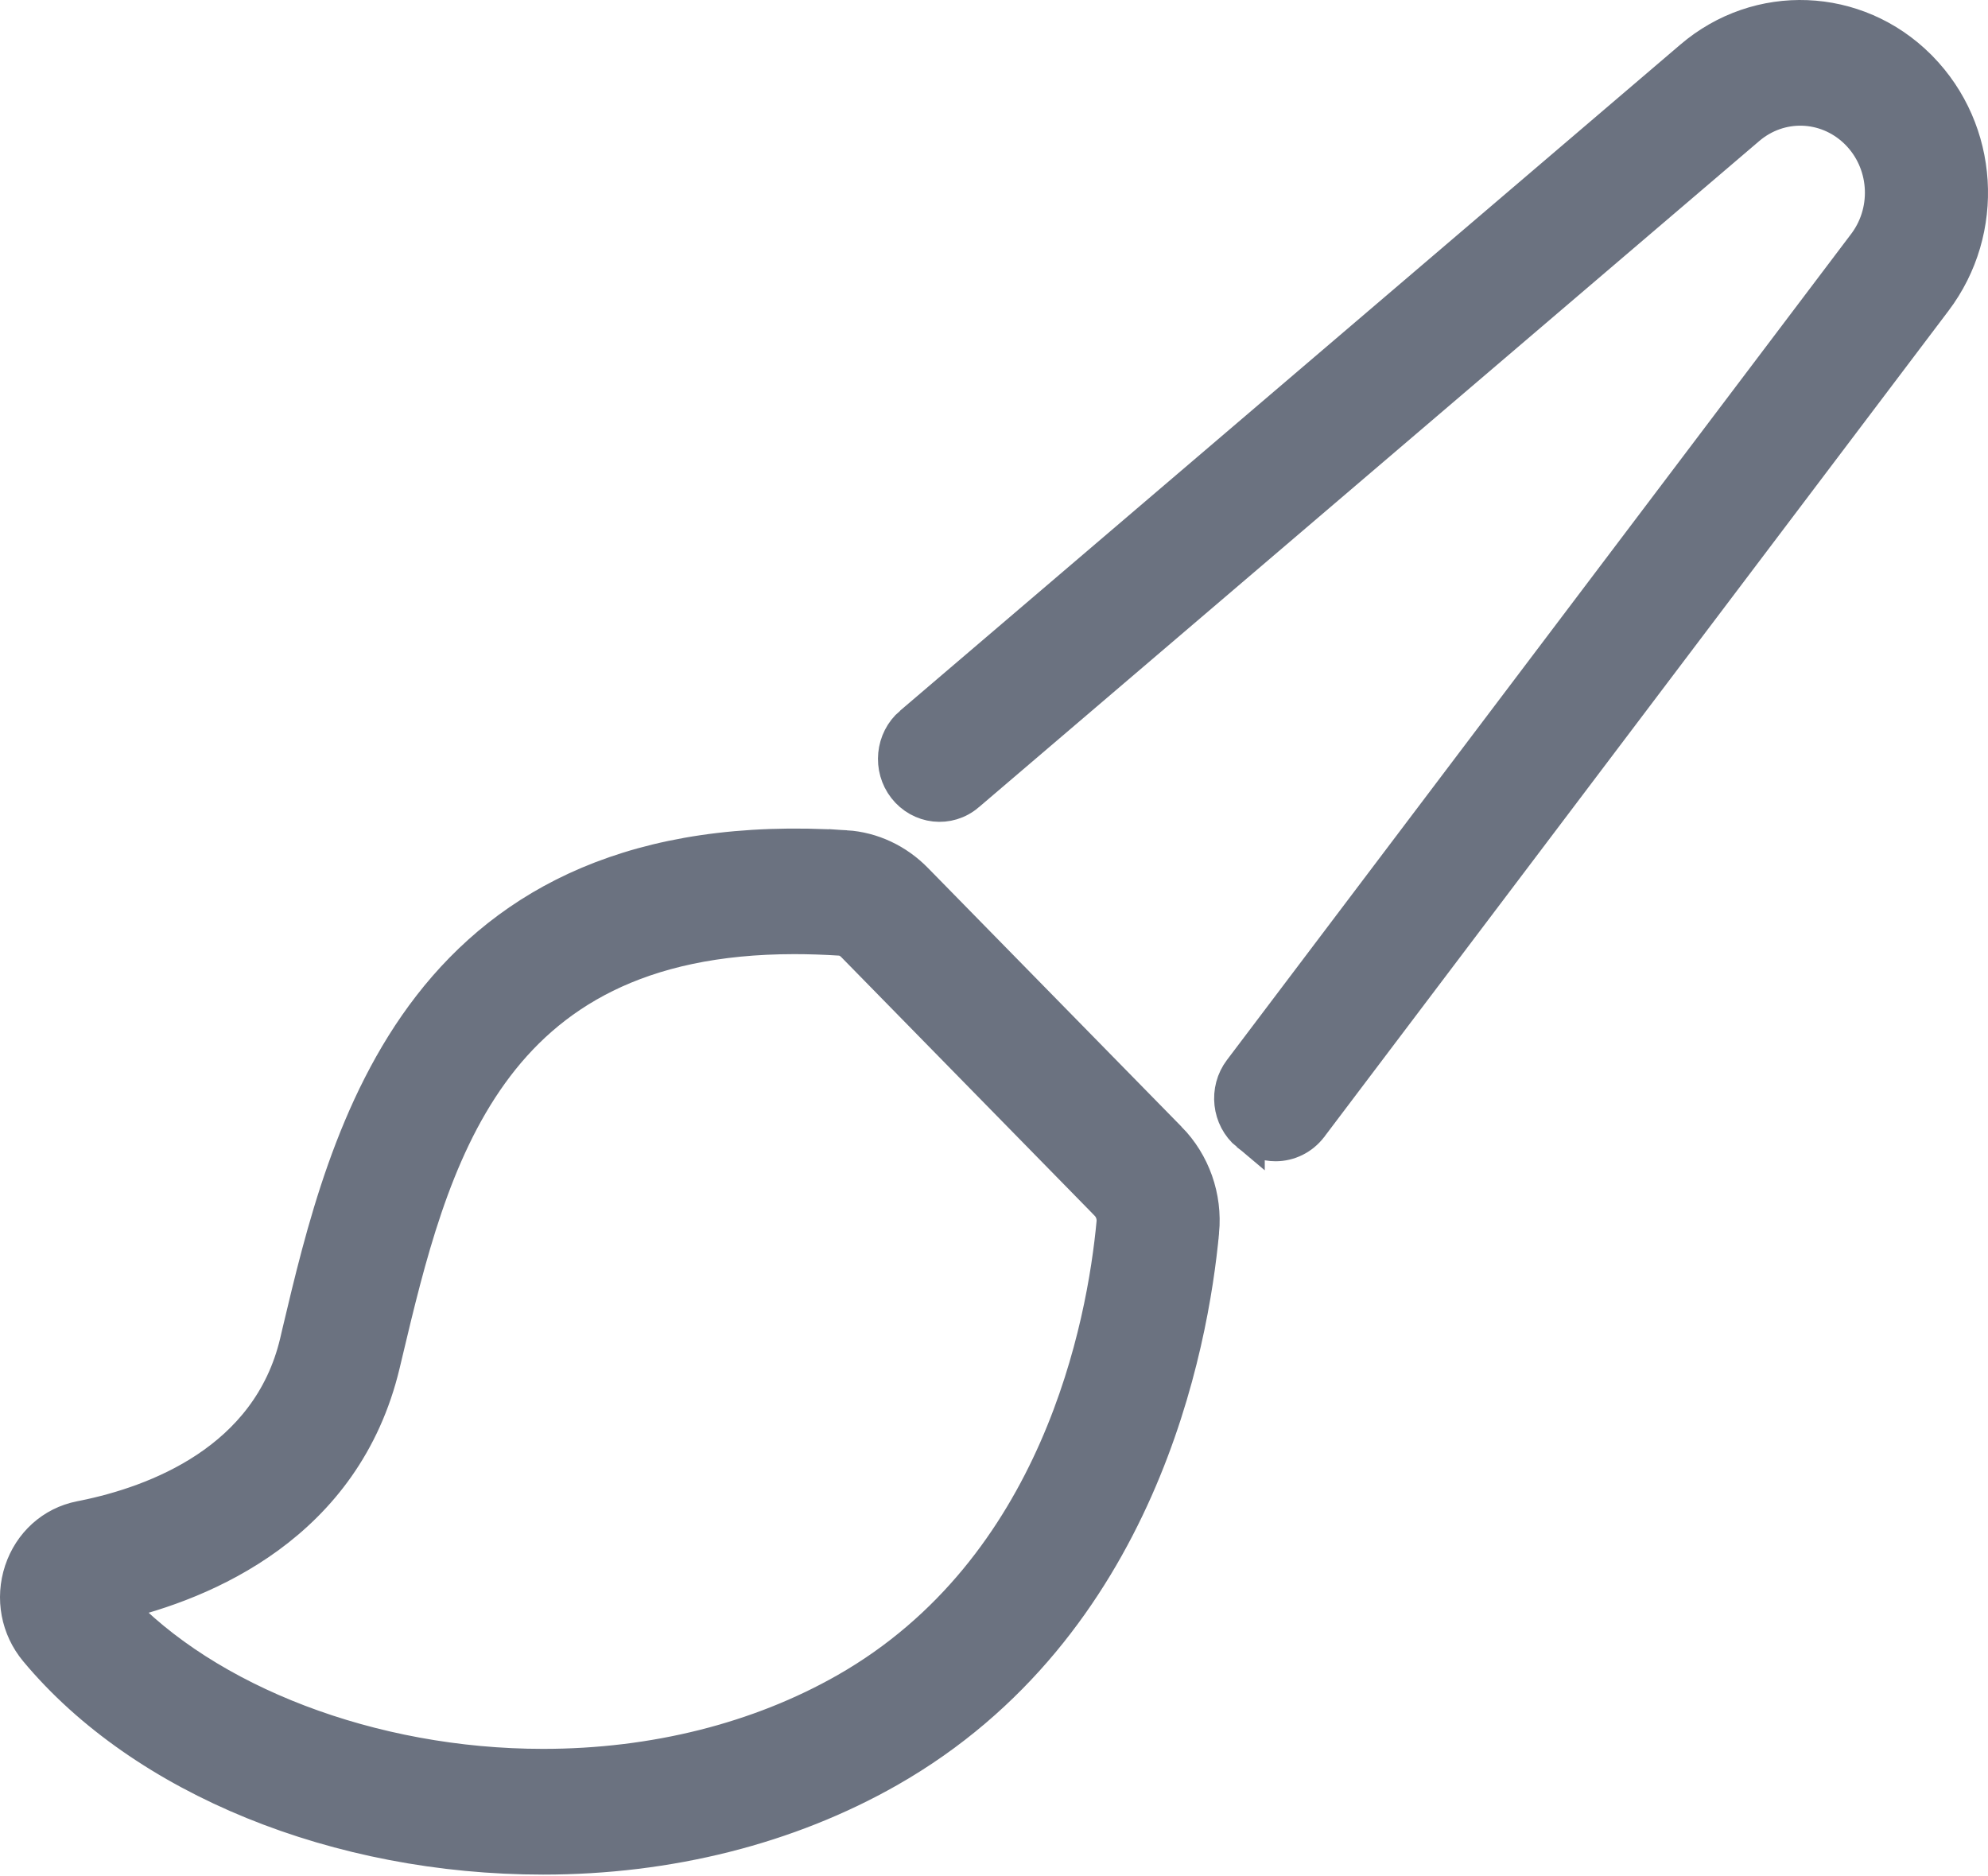
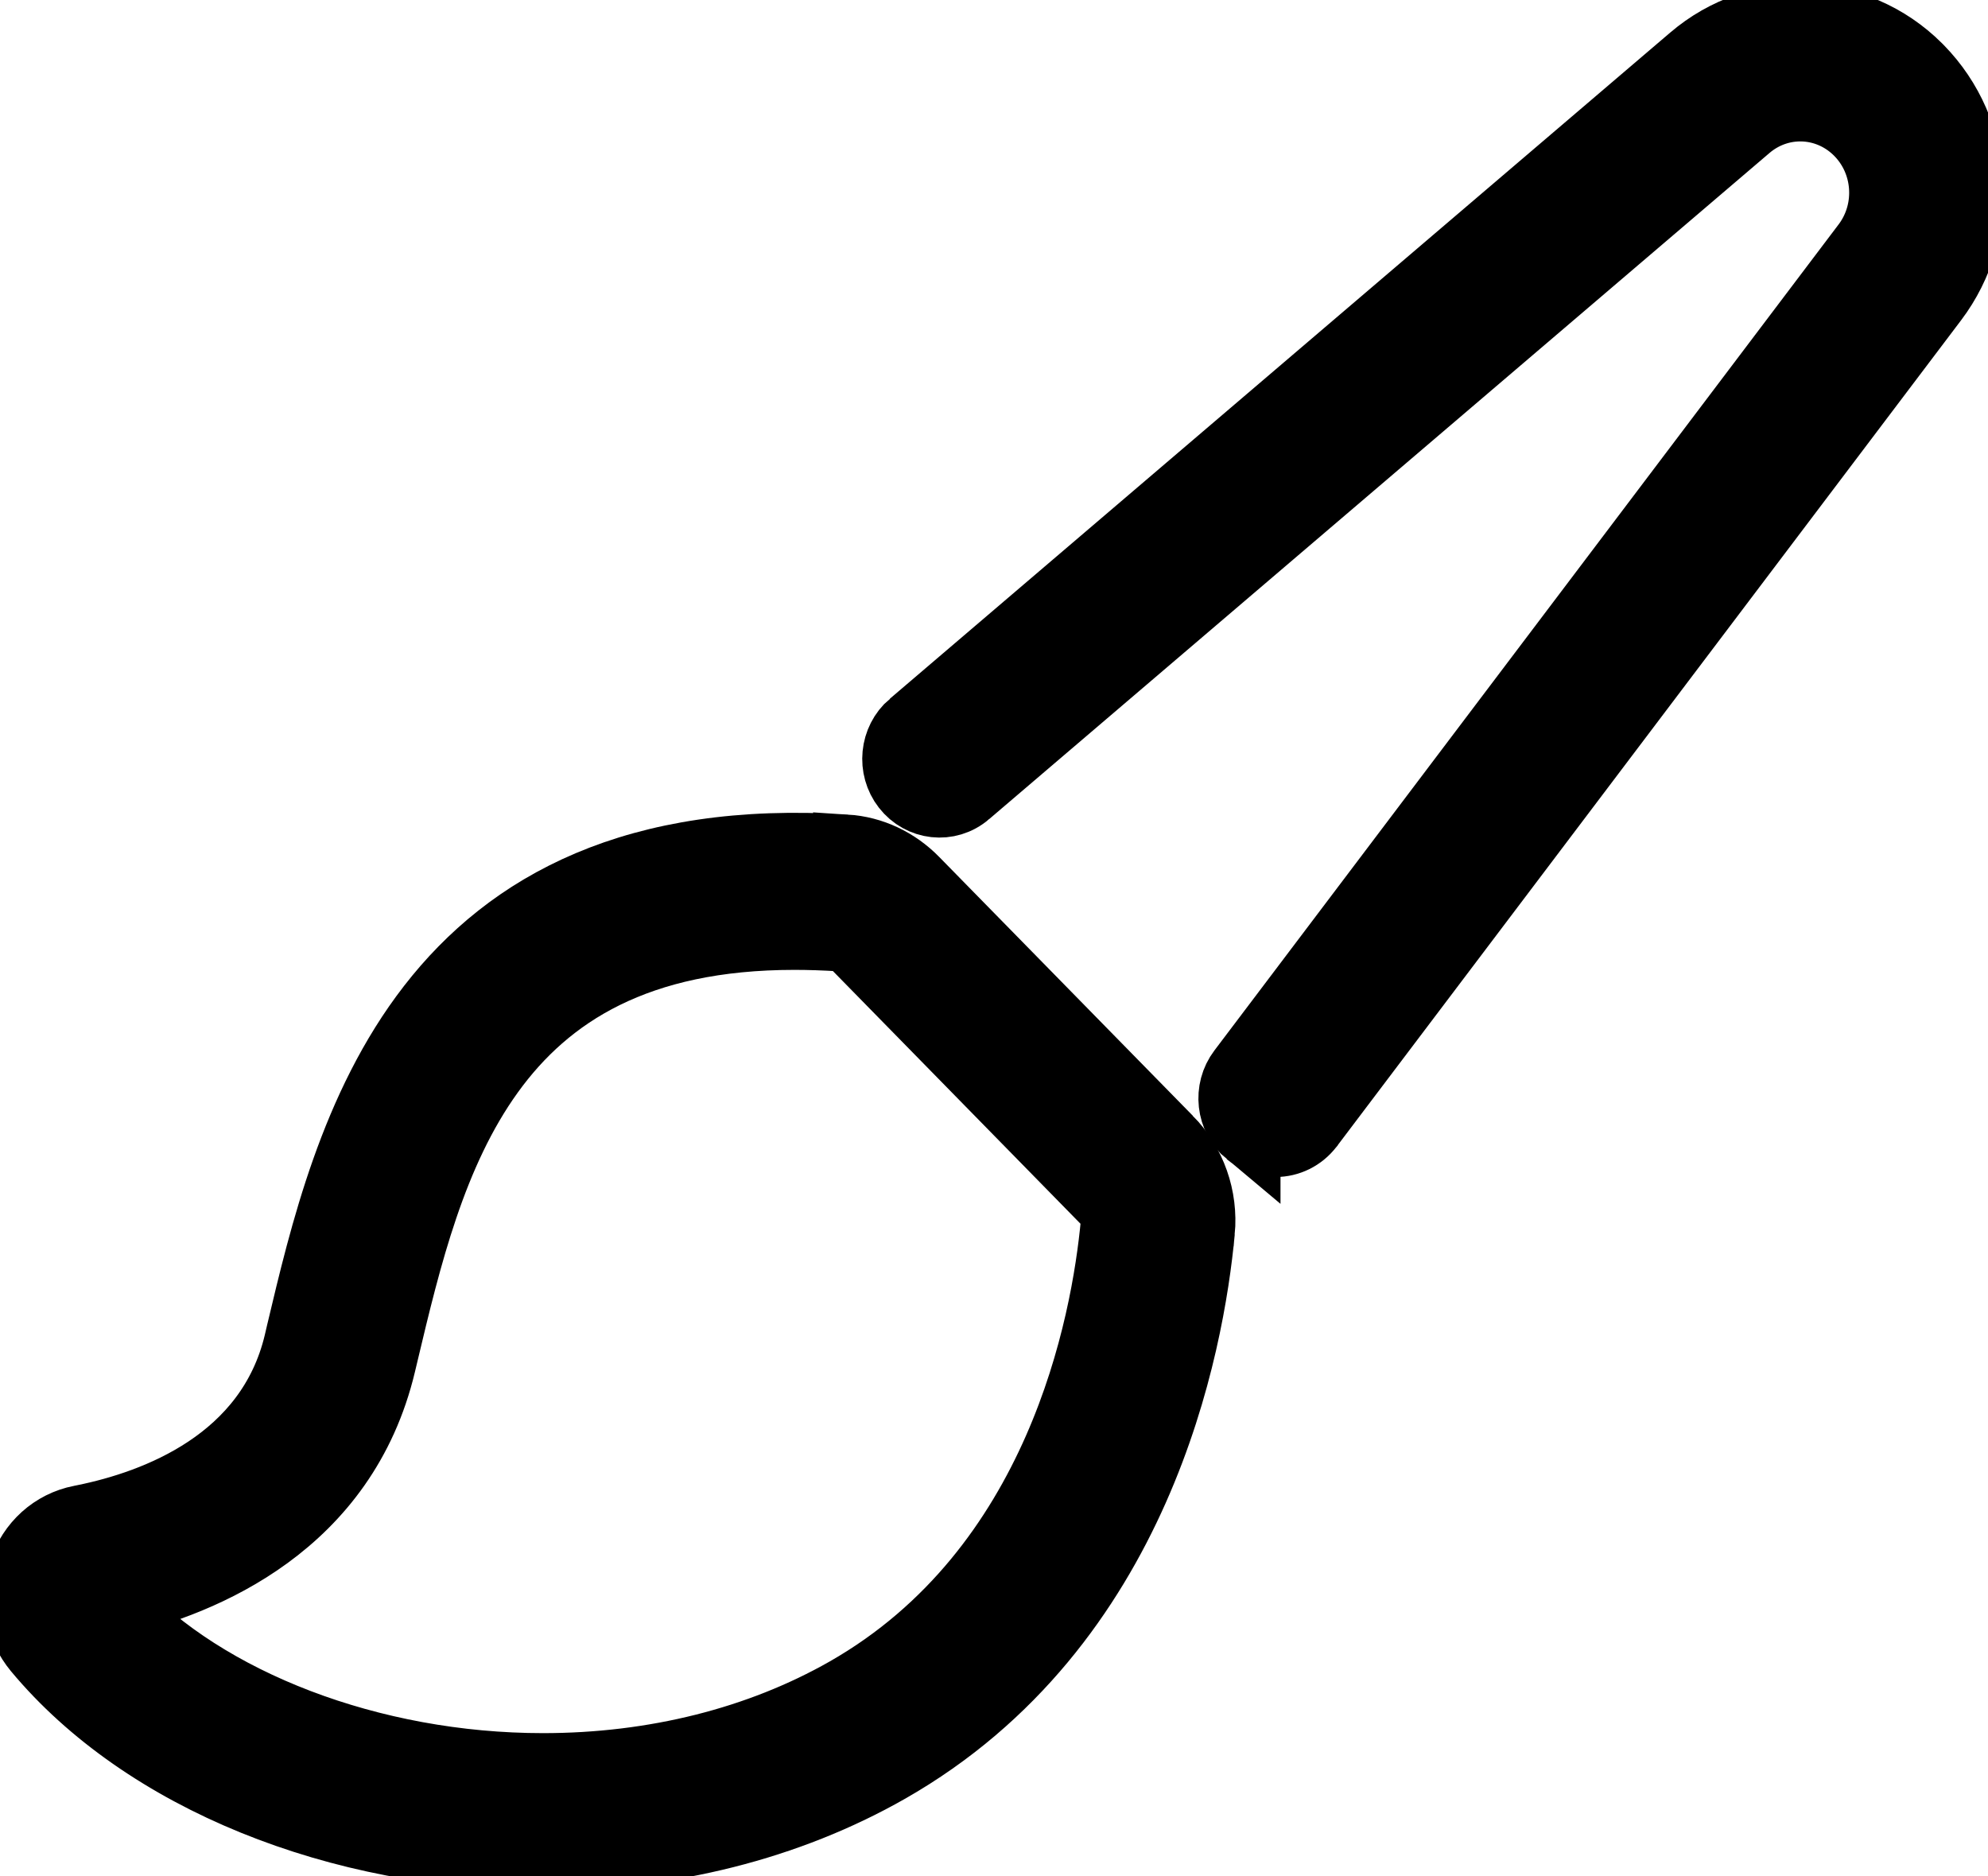
<svg xmlns="http://www.w3.org/2000/svg" width="758" height="715" viewBox="0 0 758 715" fill="none">
-   <path d="M644.944 21.927C670.465 0.11 707.808 1.594 731.646 25.359L732.204 25.921C755.639 49.826 758.03 87.781 737.74 114.601L499.751 429.521L499.746 429.529L499.739 429.537C496.438 433.874 491.471 436.247 486.371 436.247C482.614 436.247 478.856 434.972 475.737 432.355V432.356C468.508 426.352 467.35 415.499 473.019 408.029L711.001 93.117L711.002 93.115L711.453 92.506C720.735 79.619 719.313 61.657 708.089 50.472L707.547 49.944C696.064 39.035 678.639 38.527 666.573 48.815L369.05 302.78L369.051 302.781C361.664 309.156 350.843 307.797 344.981 300.276C339.208 292.87 340.245 282.015 347.394 275.916H347.395L644.944 21.927Z" fill="#6B7280" stroke="#6B7280" stroke-width="13" />
-   <path d="M163.96 383.523C194.004 344.796 242.148 317.85 322.521 323.037L322.521 323.036C332.582 323.668 342.055 328.159 349.229 335.524H349.23L445.872 434.133H445.873C455.033 443.459 459.568 456.387 458.349 469.512L458.348 469.514C454.34 512.493 434.827 620.244 338.923 674.922L338.919 674.924C300.596 696.742 254.982 708.215 207.05 708.215C128.913 708.215 54.76 678.323 13.843 629.241L13.839 629.236C6.792 620.766 4.669 609.407 8.127 598.935L8.13 598.927L8.132 598.921C11.595 588.517 19.962 580.854 30.651 578.759L30.659 578.758L31.949 578.501C59.288 572.95 102.379 556.949 113.132 511.842L114.044 507.926L114.048 507.911L114.051 507.897C122.92 470.6 134.367 421.669 163.96 383.523ZM302.881 357.277C243.196 357.277 209.01 379.113 187.341 409.143C165.25 439.758 155.736 479.397 146.998 516.168L146.997 516.172L146.057 520.12C131.451 581.435 77.983 603.564 44.034 611.514C78.622 648.824 141.545 673.281 207.05 673.281C249.461 673.281 289.37 663.21 322.494 644.346C403.66 598.074 420.977 504.923 424.582 466.16C424.823 463.507 423.887 460.869 421.997 458.937V458.936L325.354 360.305L325.348 360.3C323.862 358.779 321.984 357.961 320.392 357.855C314.314 357.469 308.498 357.277 302.881 357.277ZM36.981 613.031L36.982 613.032C36.945 613.039 36.969 613.036 37.039 613.019C37.02 613.023 37.001 613.027 36.981 613.031Z" fill="#6B7280" stroke="#6B7280" stroke-width="13" />
+   <path d="M644.944 21.927C670.465 0.11 707.808 1.594 731.646 25.359L732.204 25.921C755.639 49.826 758.03 87.781 737.74 114.601L499.751 429.521L499.746 429.529L499.739 429.537C496.438 433.874 491.471 436.247 486.371 436.247C482.614 436.247 478.856 434.972 475.737 432.355V432.356C468.508 426.352 467.35 415.499 473.019 408.029L711.001 93.117L711.002 93.115L711.453 92.506C720.735 79.619 719.313 61.657 708.089 50.472L707.547 49.944C696.064 39.035 678.639 38.527 666.573 48.815L369.05 302.78L369.051 302.781C361.664 309.156 350.843 307.797 344.981 300.276C339.208 292.87 340.245 282.015 347.394 275.916H347.395L644.944 21.927Z" fill="currentColor" stroke-width="25" stroke="currentColor" />
+   <path d="M163.96 383.523C194.004 344.796 242.148 317.85 322.521 323.037L322.521 323.036C332.582 323.668 342.055 328.159 349.229 335.524H349.23L445.872 434.133H445.873C455.033 443.459 459.568 456.387 458.349 469.512L458.348 469.514C454.34 512.493 434.827 620.244 338.923 674.922L338.919 674.924C300.596 696.742 254.982 708.215 207.05 708.215C128.913 708.215 54.76 678.323 13.843 629.241L13.839 629.236C6.792 620.766 4.669 609.407 8.127 598.935L8.13 598.927L8.132 598.921C11.595 588.517 19.962 580.854 30.651 578.759L30.659 578.758L31.949 578.501C59.288 572.95 102.379 556.949 113.132 511.842L114.044 507.926L114.048 507.911L114.051 507.897C122.92 470.6 134.367 421.669 163.96 383.523ZM302.881 357.277C243.196 357.277 209.01 379.113 187.341 409.143C165.25 439.758 155.736 479.397 146.998 516.168L146.997 516.172L146.057 520.12C131.451 581.435 77.983 603.564 44.034 611.514C78.622 648.824 141.545 673.281 207.05 673.281C249.461 673.281 289.37 663.21 322.494 644.346C403.66 598.074 420.977 504.923 424.582 466.16C424.823 463.507 423.887 460.869 421.997 458.937V458.936L325.354 360.305L325.348 360.3C323.862 358.779 321.984 357.961 320.392 357.855C314.314 357.469 308.498 357.277 302.881 357.277ZM36.981 613.031L36.982 613.032C36.945 613.039 36.969 613.036 37.039 613.019C37.02 613.023 37.001 613.027 36.981 613.031Z" fill="currentColor" stroke="currentColor" stroke-width="25" />
</svg>
